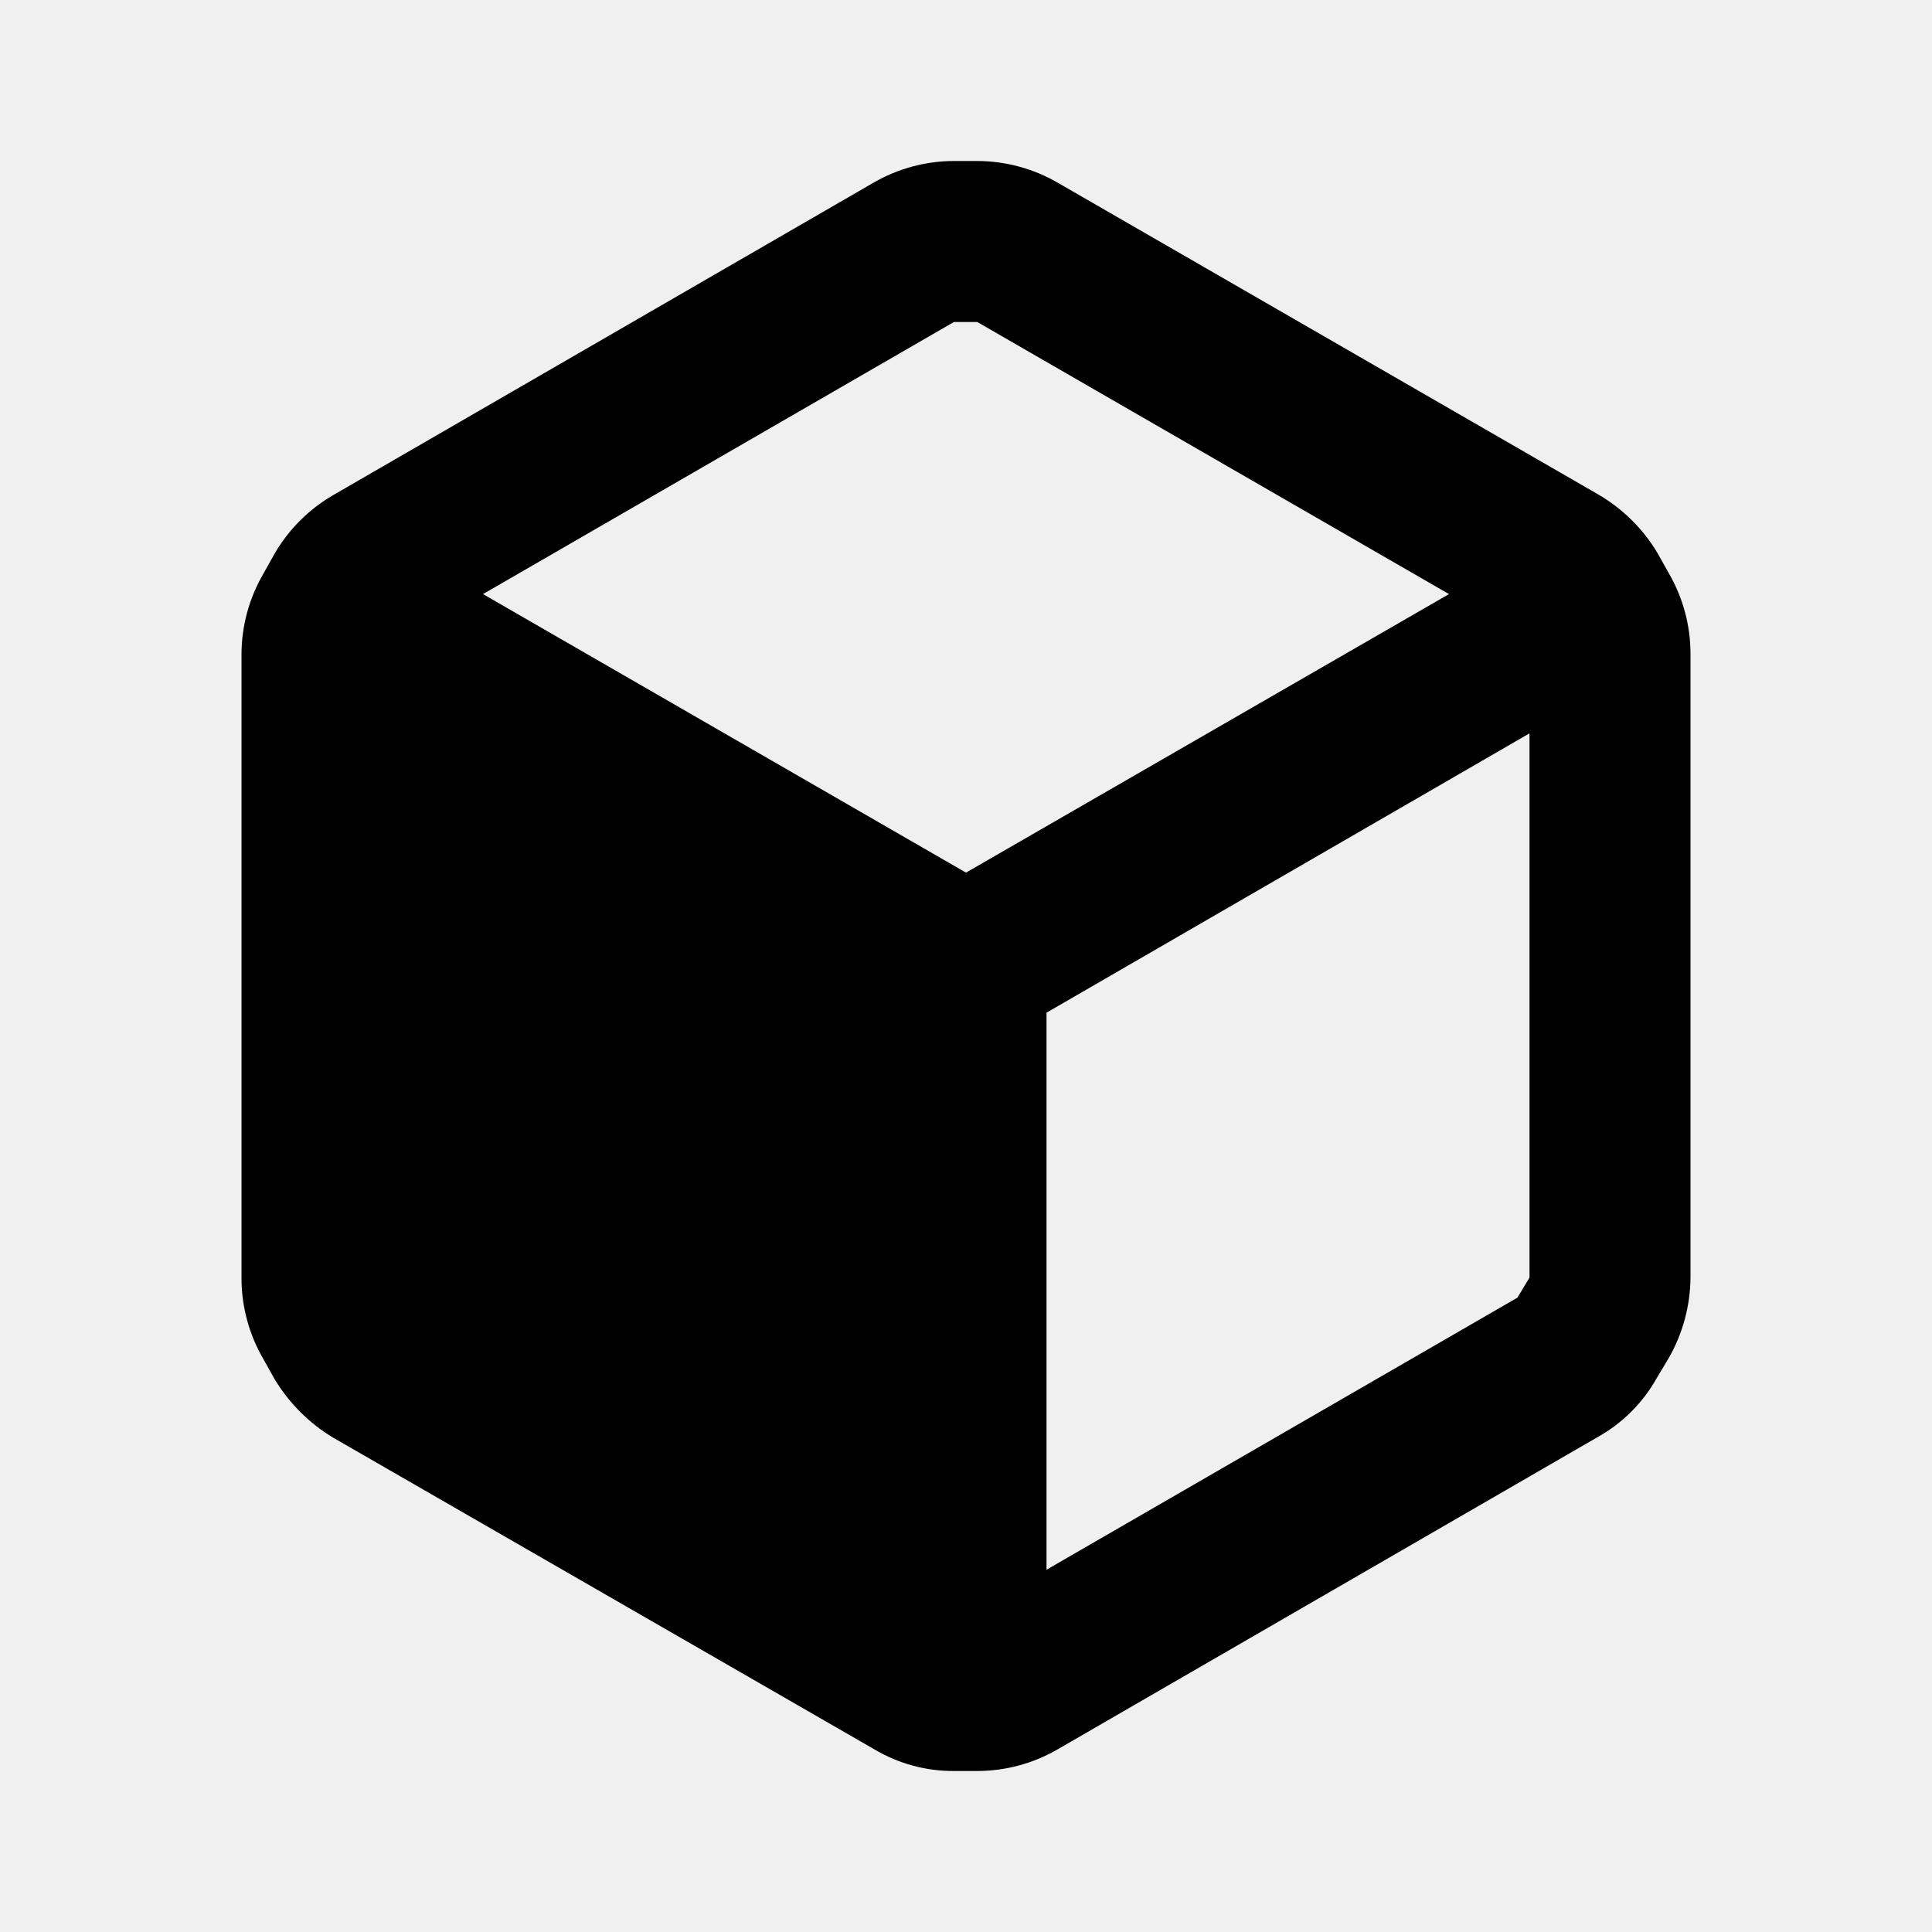
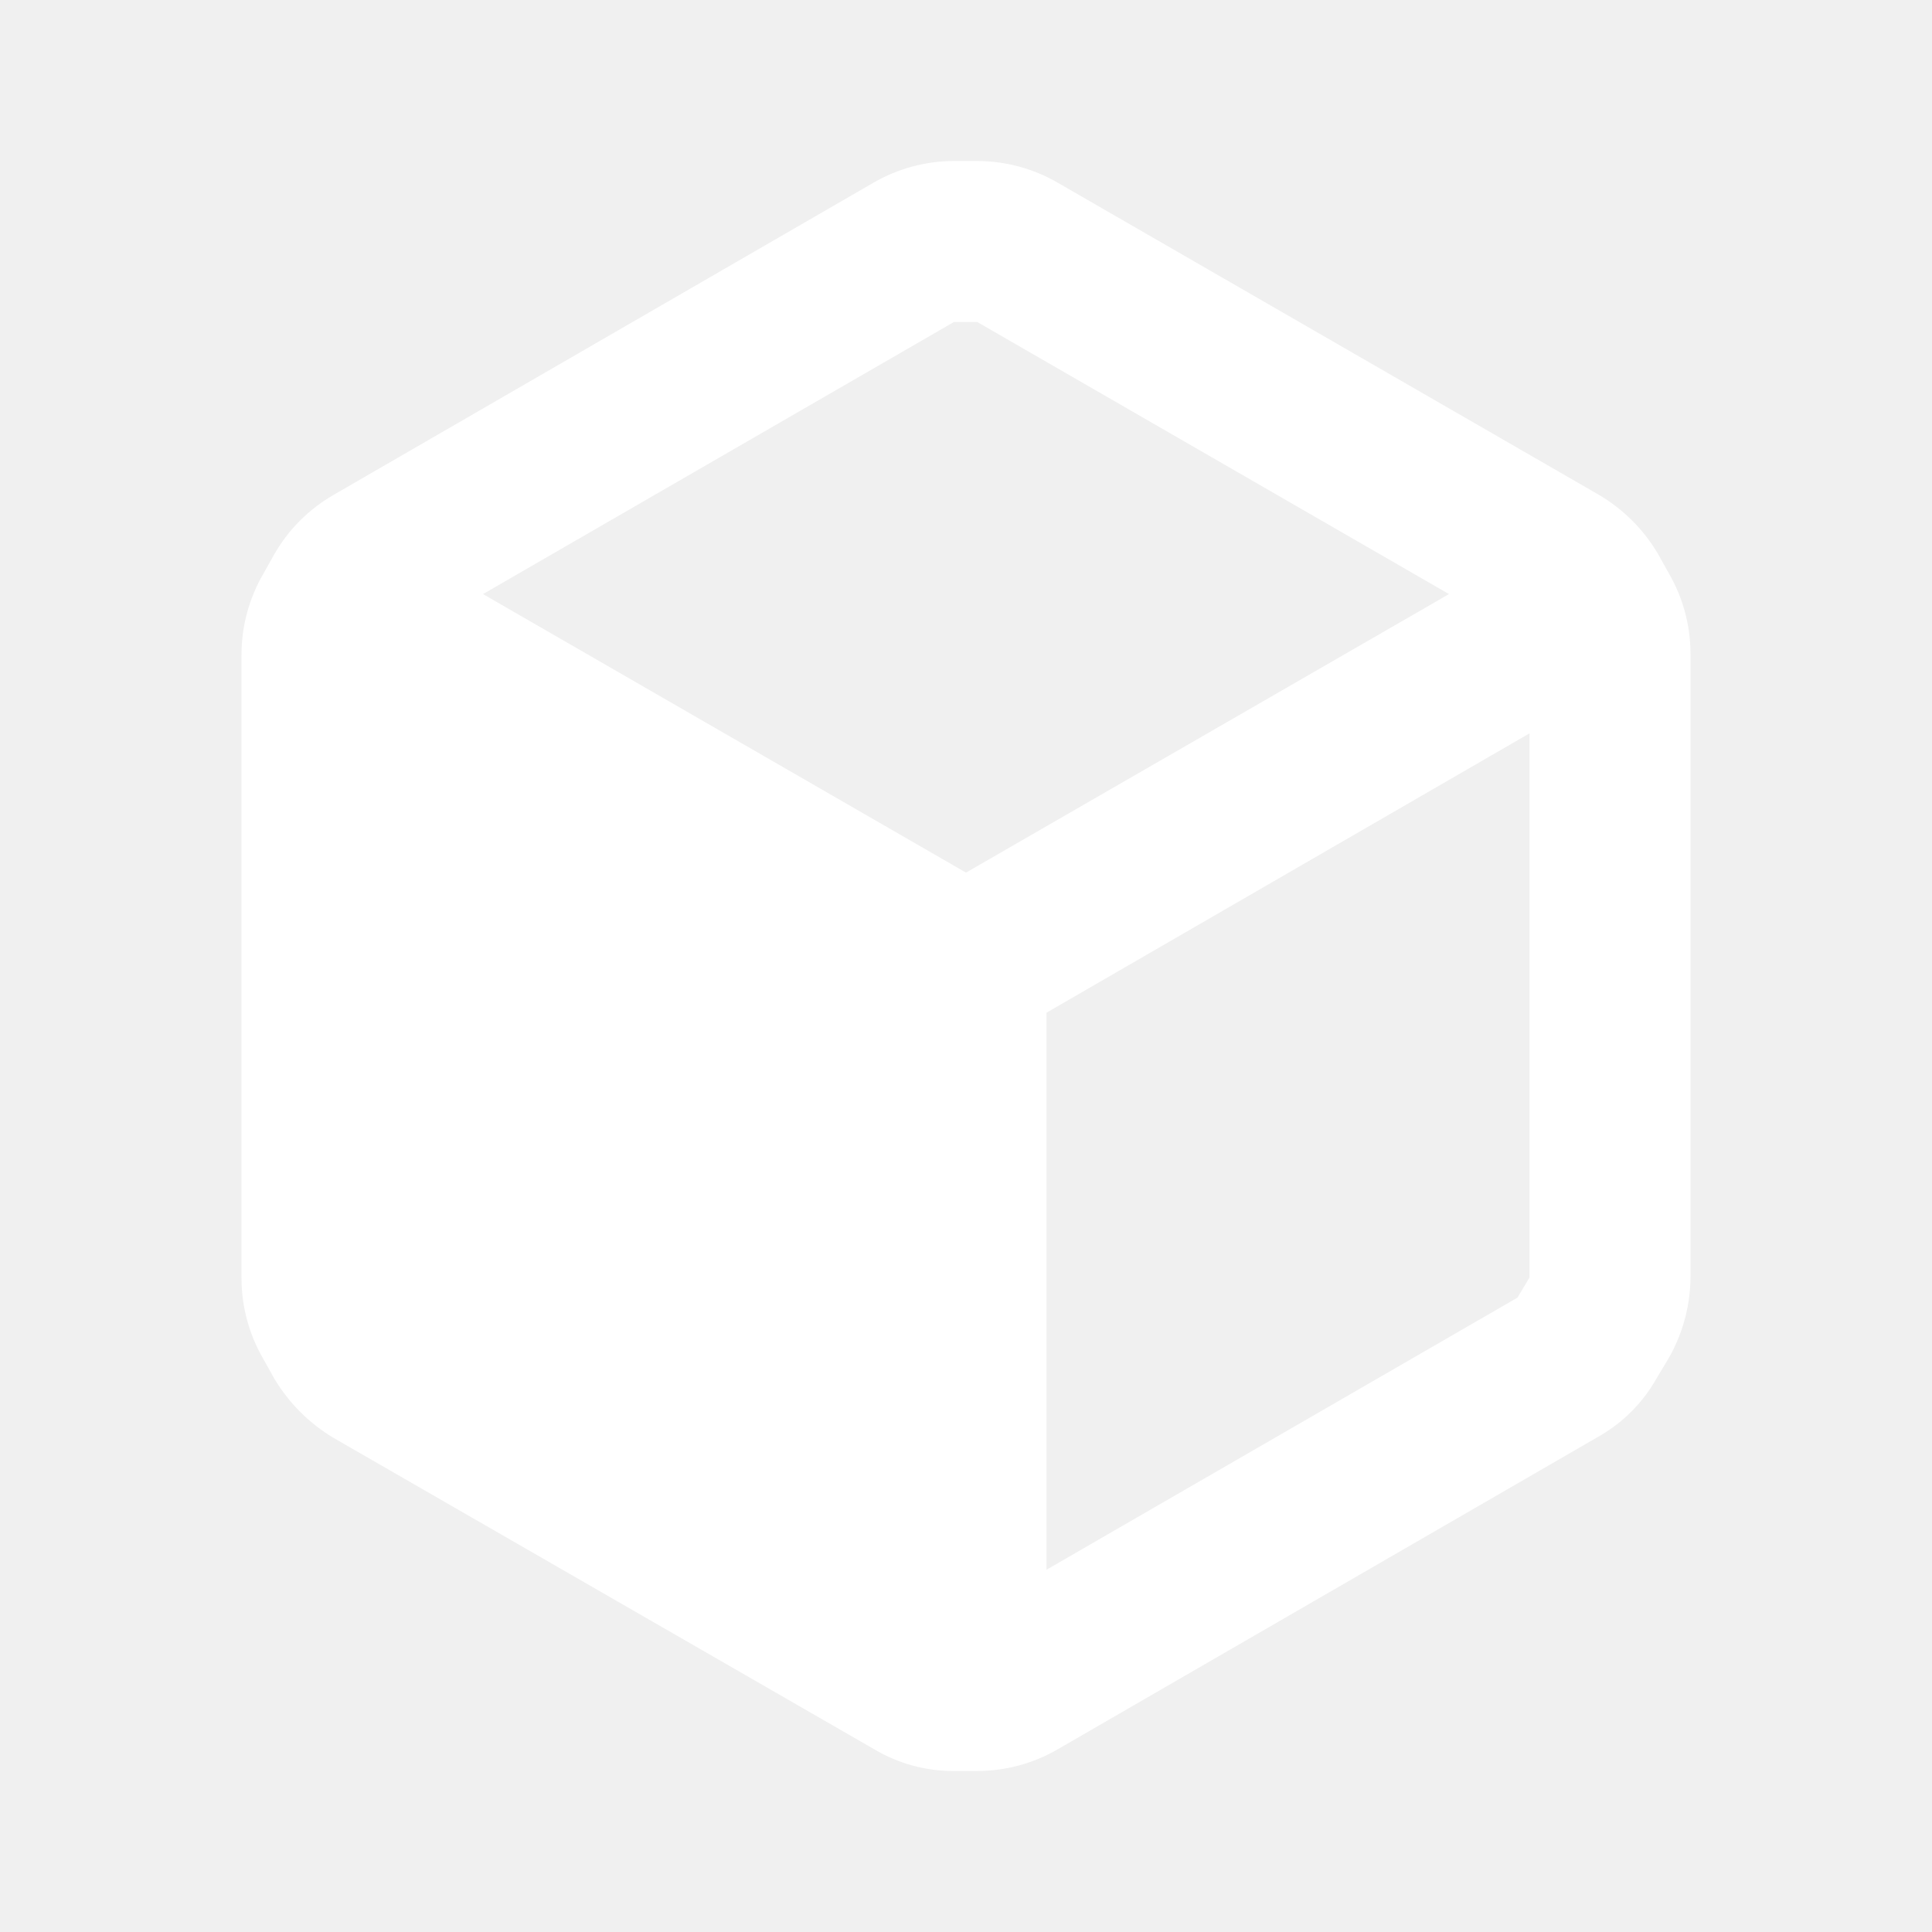
<svg xmlns="http://www.w3.org/2000/svg" width="48" height="48" viewBox="0 0 48 48" fill="none">
-   <path fill-rule="evenodd" clip-rule="evenodd" d="M41.46 14.24L41.18 13.74C40.819 13.135 40.309 12.633 39.7 12.28L26.28 4.54C25.672 4.188 24.983 4.001 24.28 4H23.7C22.997 4.001 22.308 4.188 21.7 4.54L8.28 12.3C7.674 12.65 7.171 13.154 6.82 13.76L6.54 14.26C6.188 14.868 6.001 15.557 6 16.26V31.76C6.001 32.463 6.188 33.152 6.54 33.76L6.82 34.26C7.18 34.859 7.681 35.36 8.28 35.72L21.72 43.46C22.325 43.82 23.016 44.007 23.72 44H24.28C24.983 43.999 25.672 43.813 26.28 43.46L39.7 35.7C40.312 35.357 40.817 34.852 41.16 34.24L41.46 33.74C41.808 33.131 41.994 32.442 42 31.74V16.24C41.999 15.537 41.813 14.848 41.46 14.24ZM23.7 8H24.28L36 14.76L24 21.68L12 14.76L23.7 8ZM26 39L37.7 32.24L38 31.74V18.22L26 25.16V39Z" fill="black" />
+   <path fill-rule="evenodd" clip-rule="evenodd" d="M41.46 14.24L41.18 13.74C40.819 13.135 40.309 12.633 39.7 12.28L26.28 4.54C25.672 4.188 24.983 4.001 24.28 4H23.7C22.997 4.001 22.308 4.188 21.7 4.54L8.28 12.3C7.674 12.65 7.171 13.154 6.82 13.76L6.54 14.26C6.188 14.868 6.001 15.557 6 16.26V31.76C6.001 32.463 6.188 33.152 6.54 33.76L6.82 34.26C7.18 34.859 7.681 35.36 8.28 35.72L21.72 43.46C22.325 43.82 23.016 44.007 23.72 44H24.28C24.983 43.999 25.672 43.813 26.28 43.46L39.7 35.7C40.312 35.357 40.817 34.852 41.16 34.24L41.46 33.74C41.808 33.131 41.994 32.442 42 31.74V16.24C41.999 15.537 41.813 14.848 41.46 14.24ZM23.7 8H24.28L36 14.76L24 21.68L12 14.76L23.7 8ZM26 39L37.7 32.24L38 31.74V18.22L26 25.16V39Z" fill="white" />
</svg>
